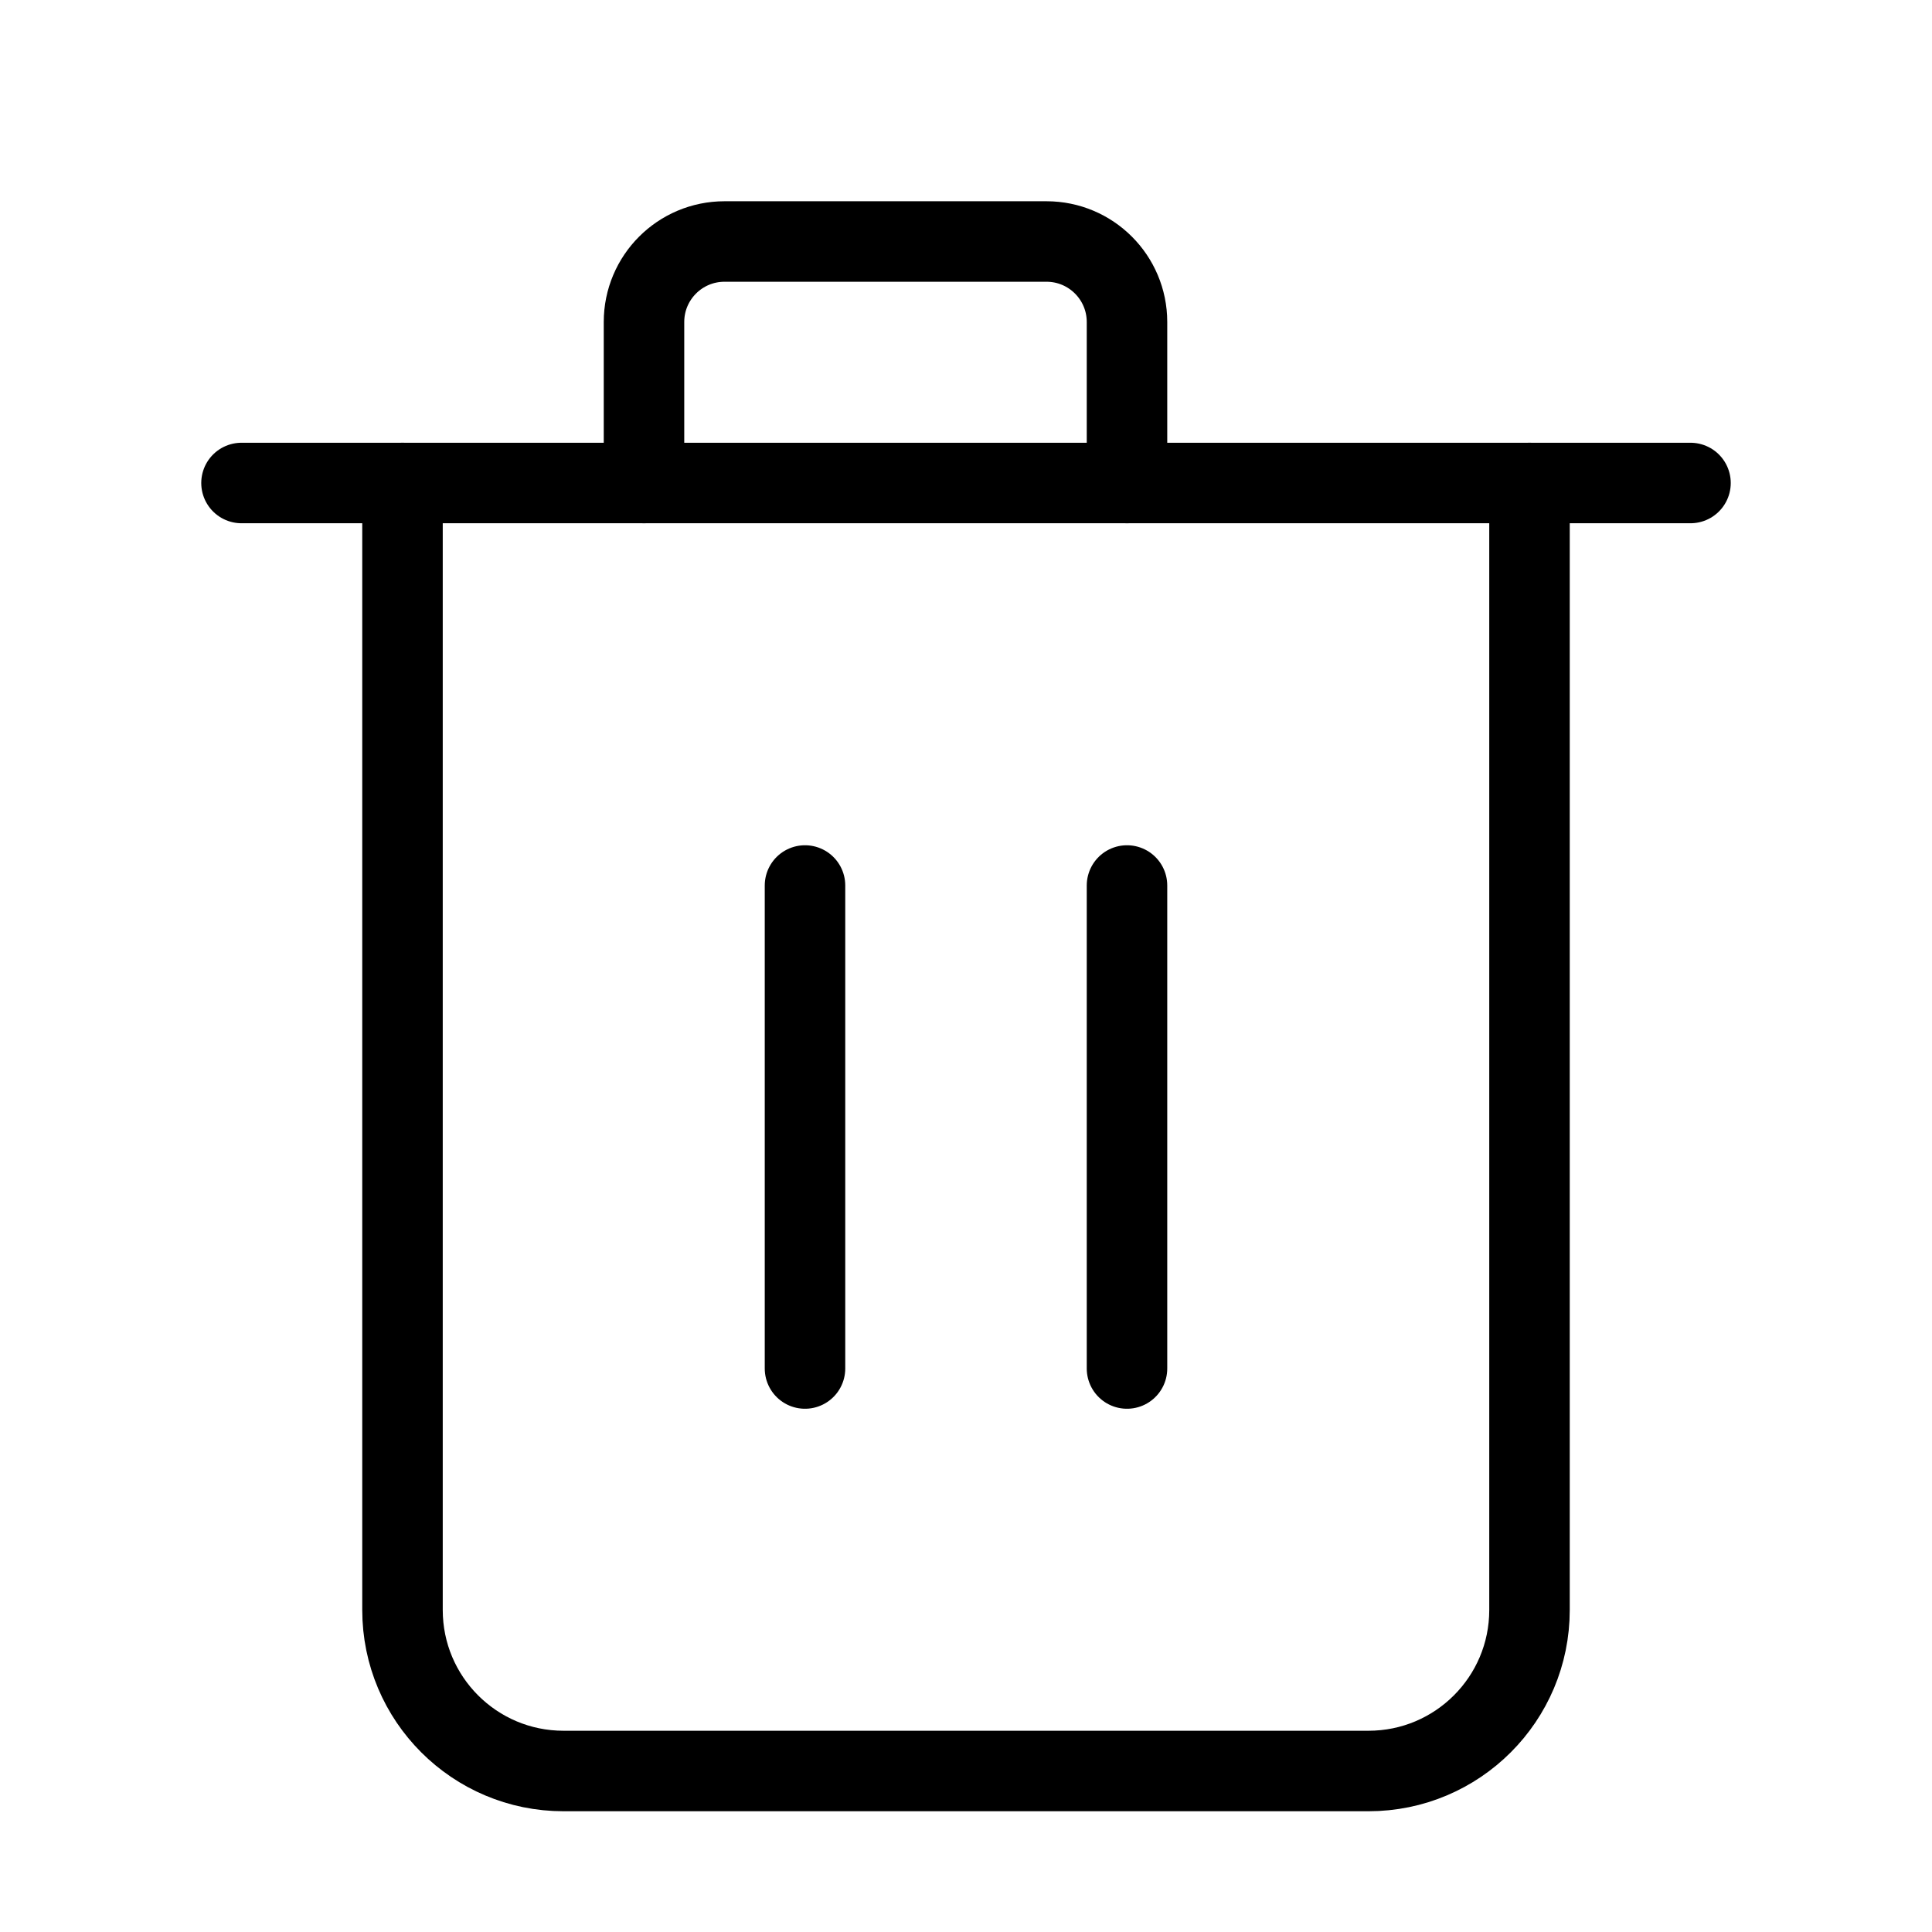
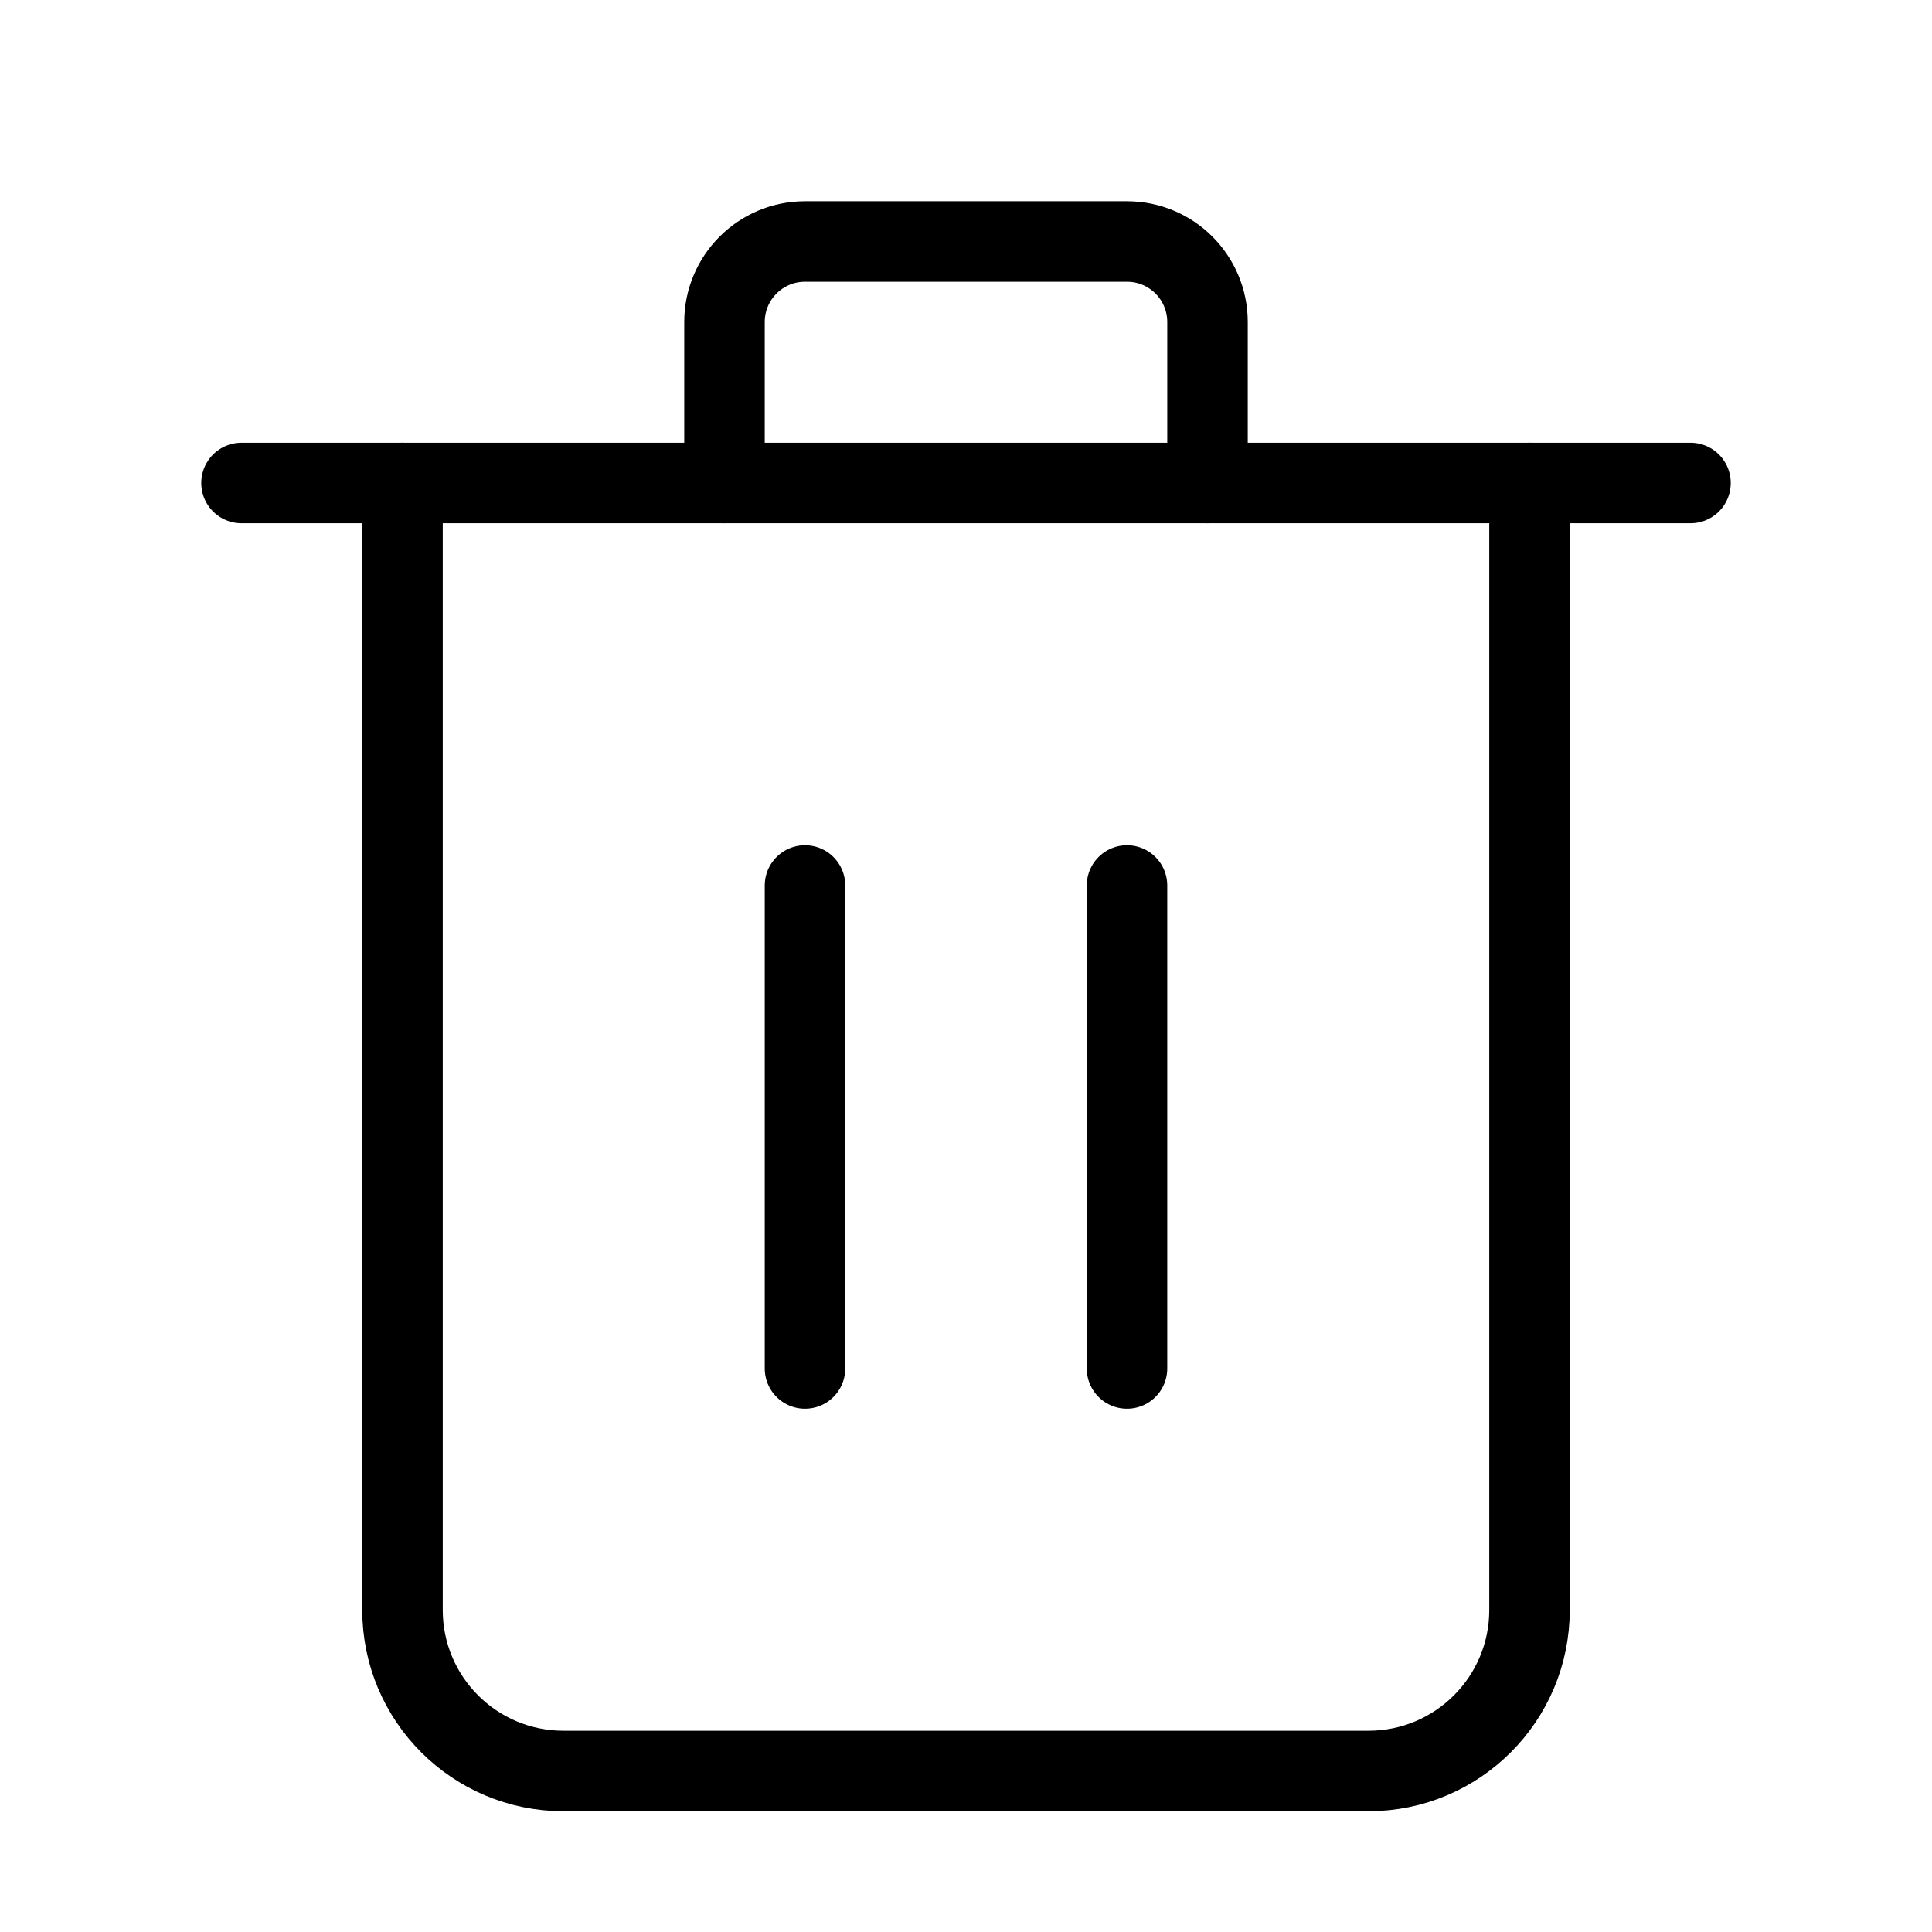
<svg xmlns="http://www.w3.org/2000/svg" viewBox="0 0 24 24" fill="none" stroke="currentColor" stroke-width="1" stroke-linecap="round" stroke-linejoin="round">
  <polyline points="3 6 5 6 21 6" />
-   <path d="M19 6v14a2 2 0 0 1-2 2H7a2 2 0 0 1-2-2V6m3 0V4a1 1 0 0 1 1-1h4a1 1 0 0 1 1 1v2" />
+   <path d="M19 6v14a2 2 0 0 1-2 2H7a2 2 0 0 1-2-2V6m4 0V4a1 1 0 0 1 1-1h4a1 1 0 0 1 1 1v2" />
  <line x1="10" y1="11" x2="10" y2="17" />
  <line x1="14" y1="11" x2="14" y2="17" />
</svg>
